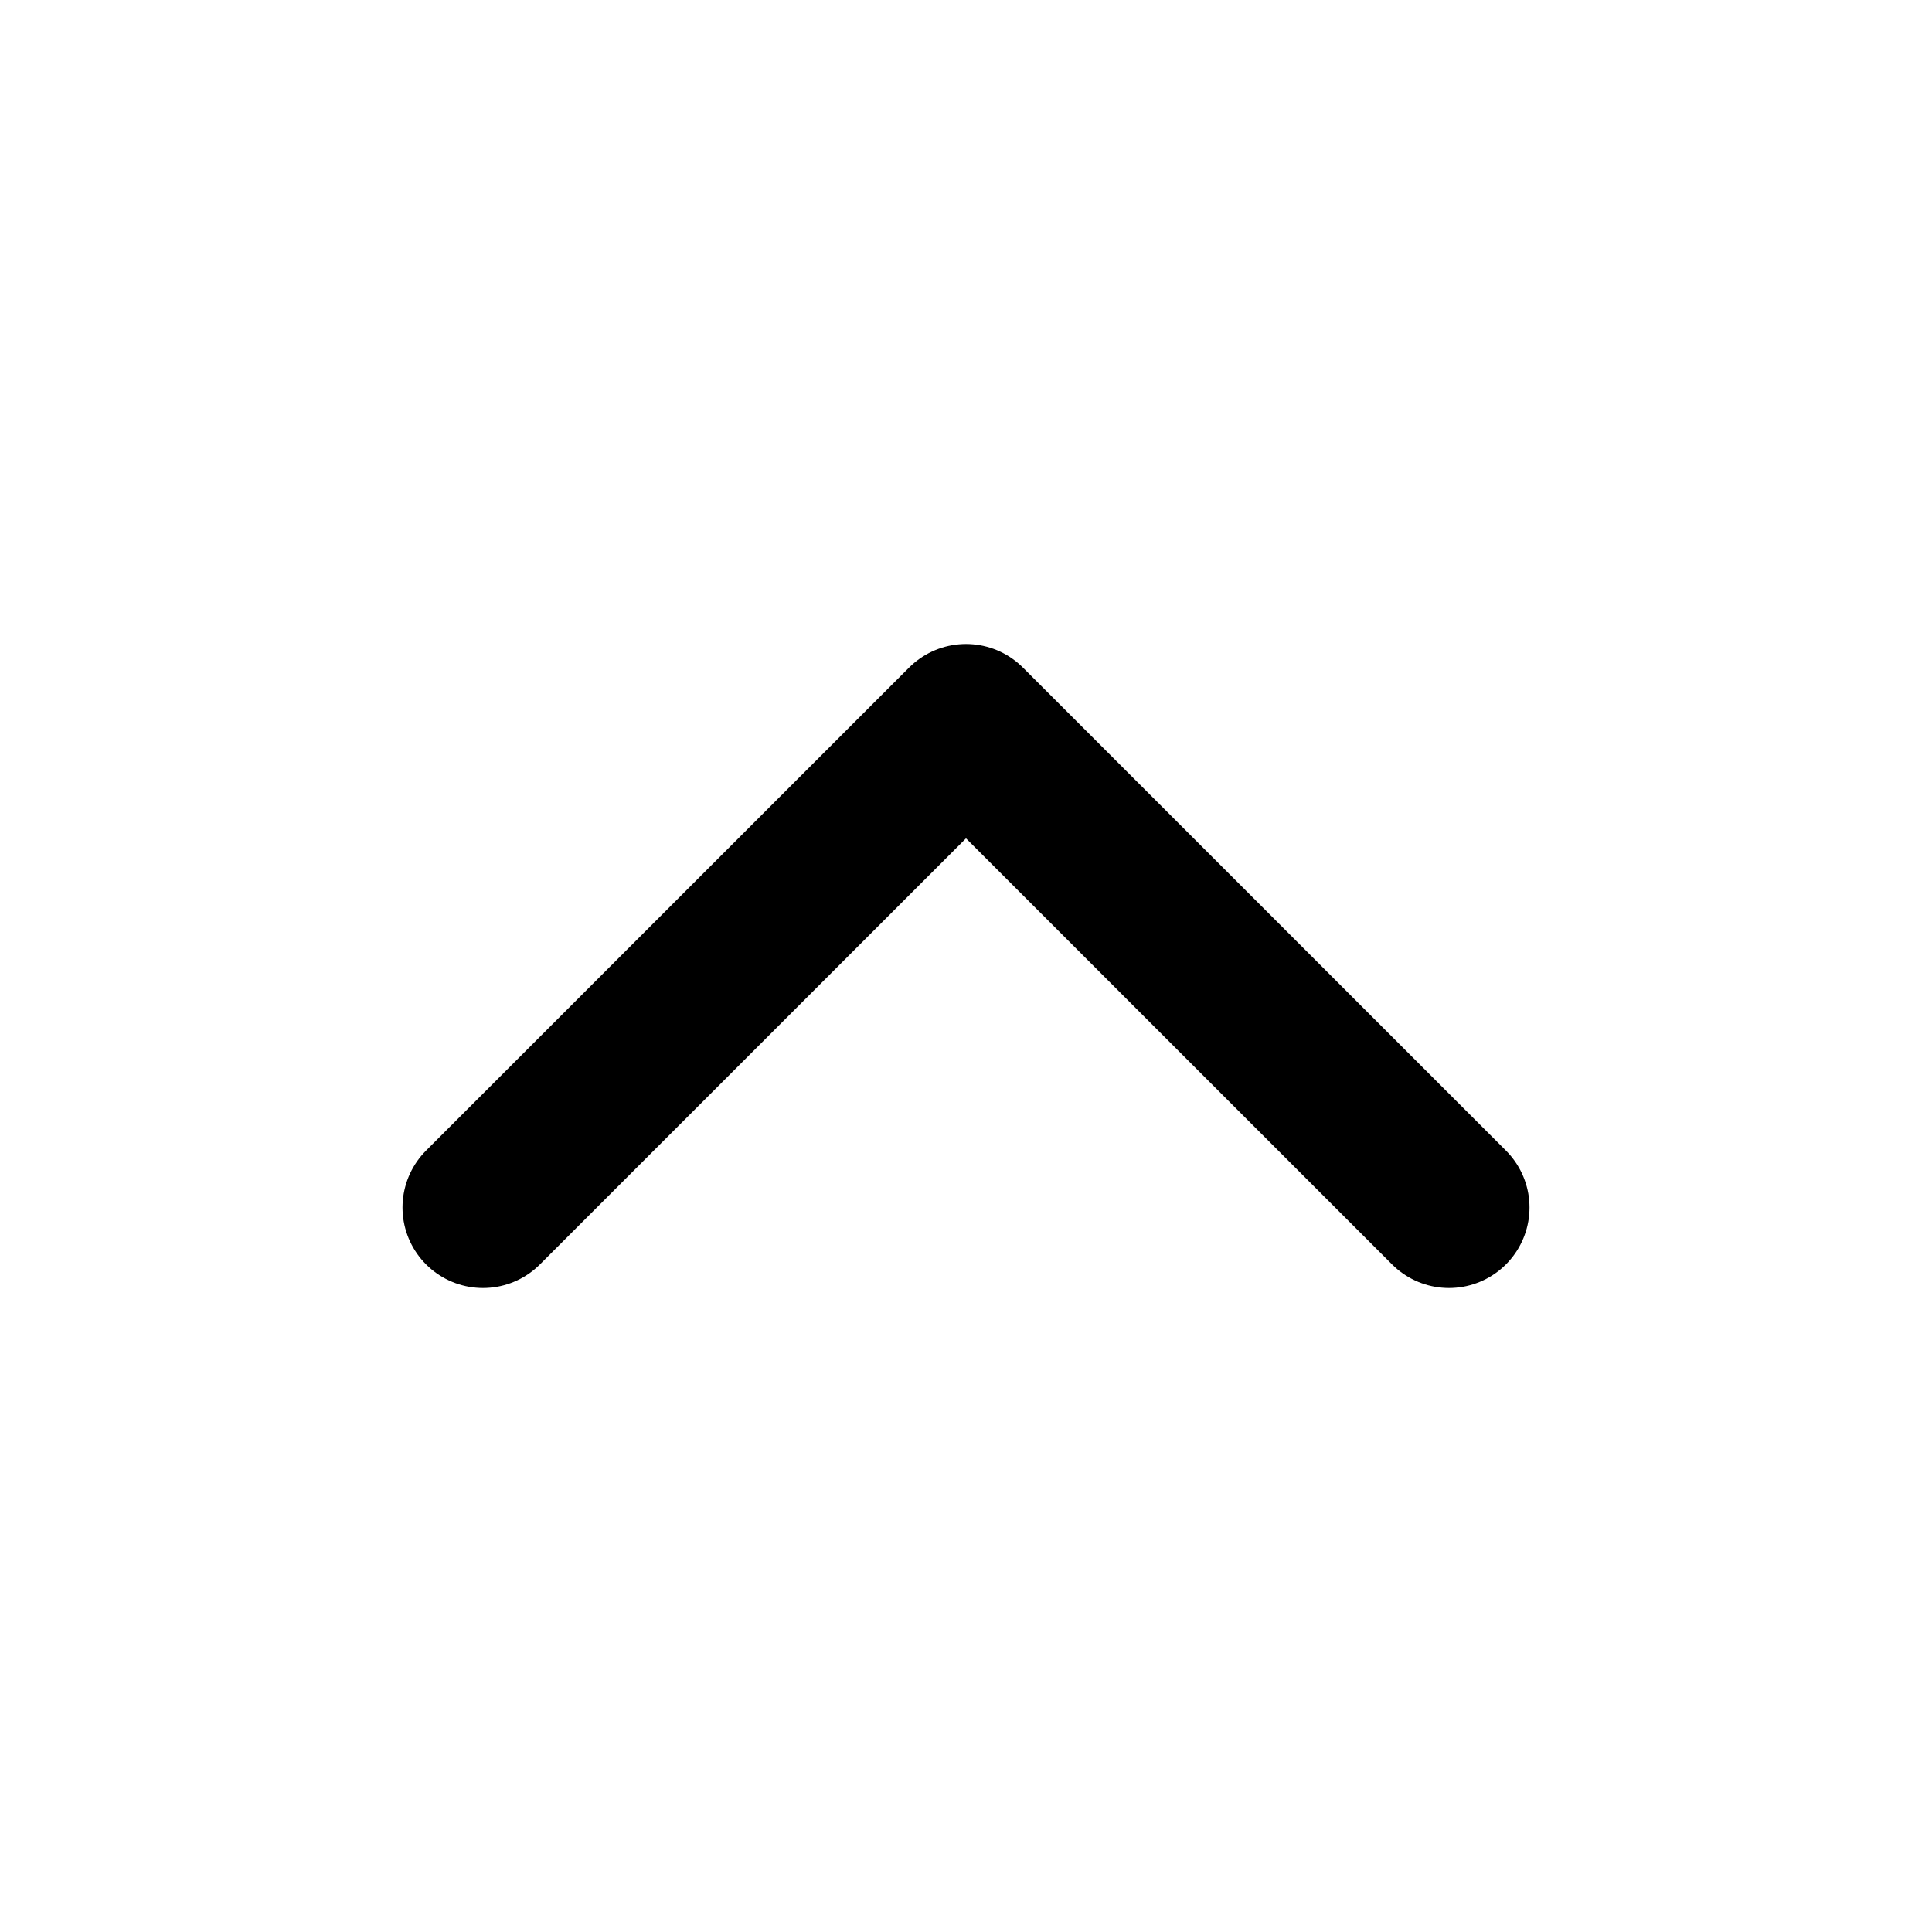
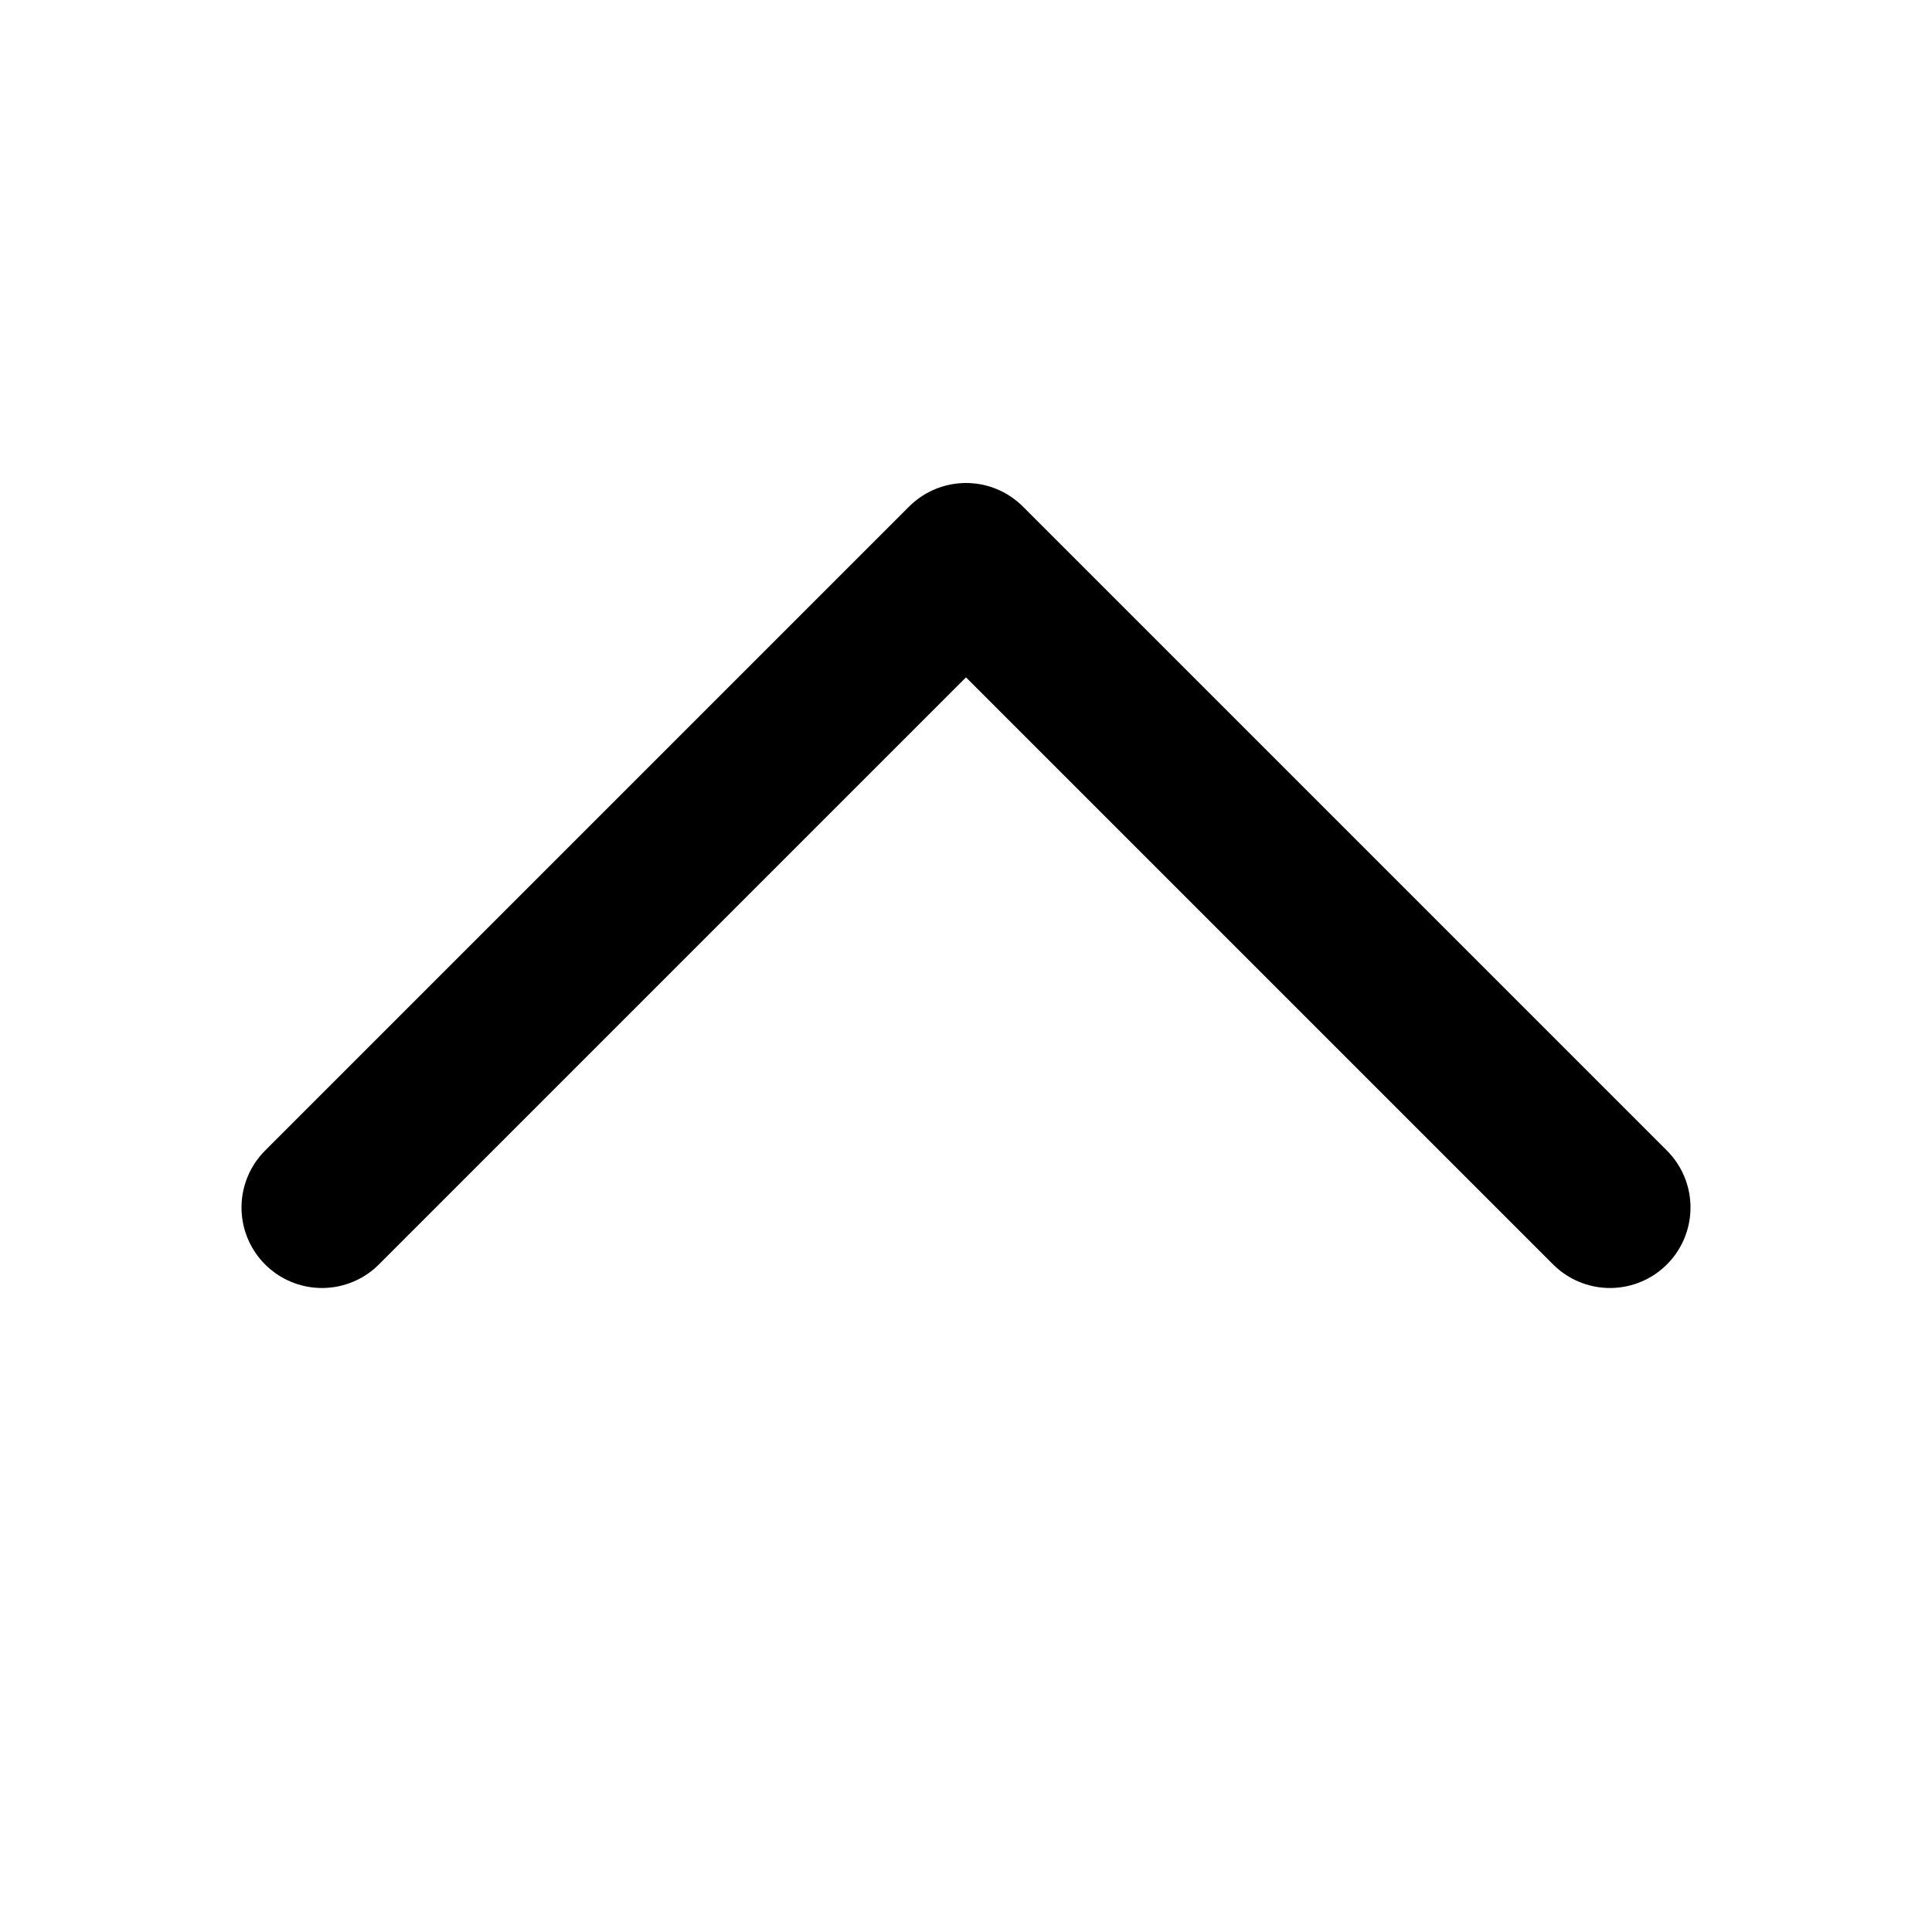
- <svg xmlns="http://www.w3.org/2000/svg" width="24" height="24" viewBox="0 0 24 24" fill="none" stroke="currentColor" stroke-width="2" stroke-linecap="round" stroke-linejoin="round" class="feather feather-chevron-up">
-   <polyline points="18 15 12 9 6 15" />
+ <svg xmlns="http://www.w3.org/2000/svg" width="24" height="24">
+   <path stroke="currentColor" stroke-width="2" d="M20 15l-8-8-8 8" fill="none" fill-rule="evenodd" stroke-linecap="round" stroke-linejoin="round" />
</svg>
